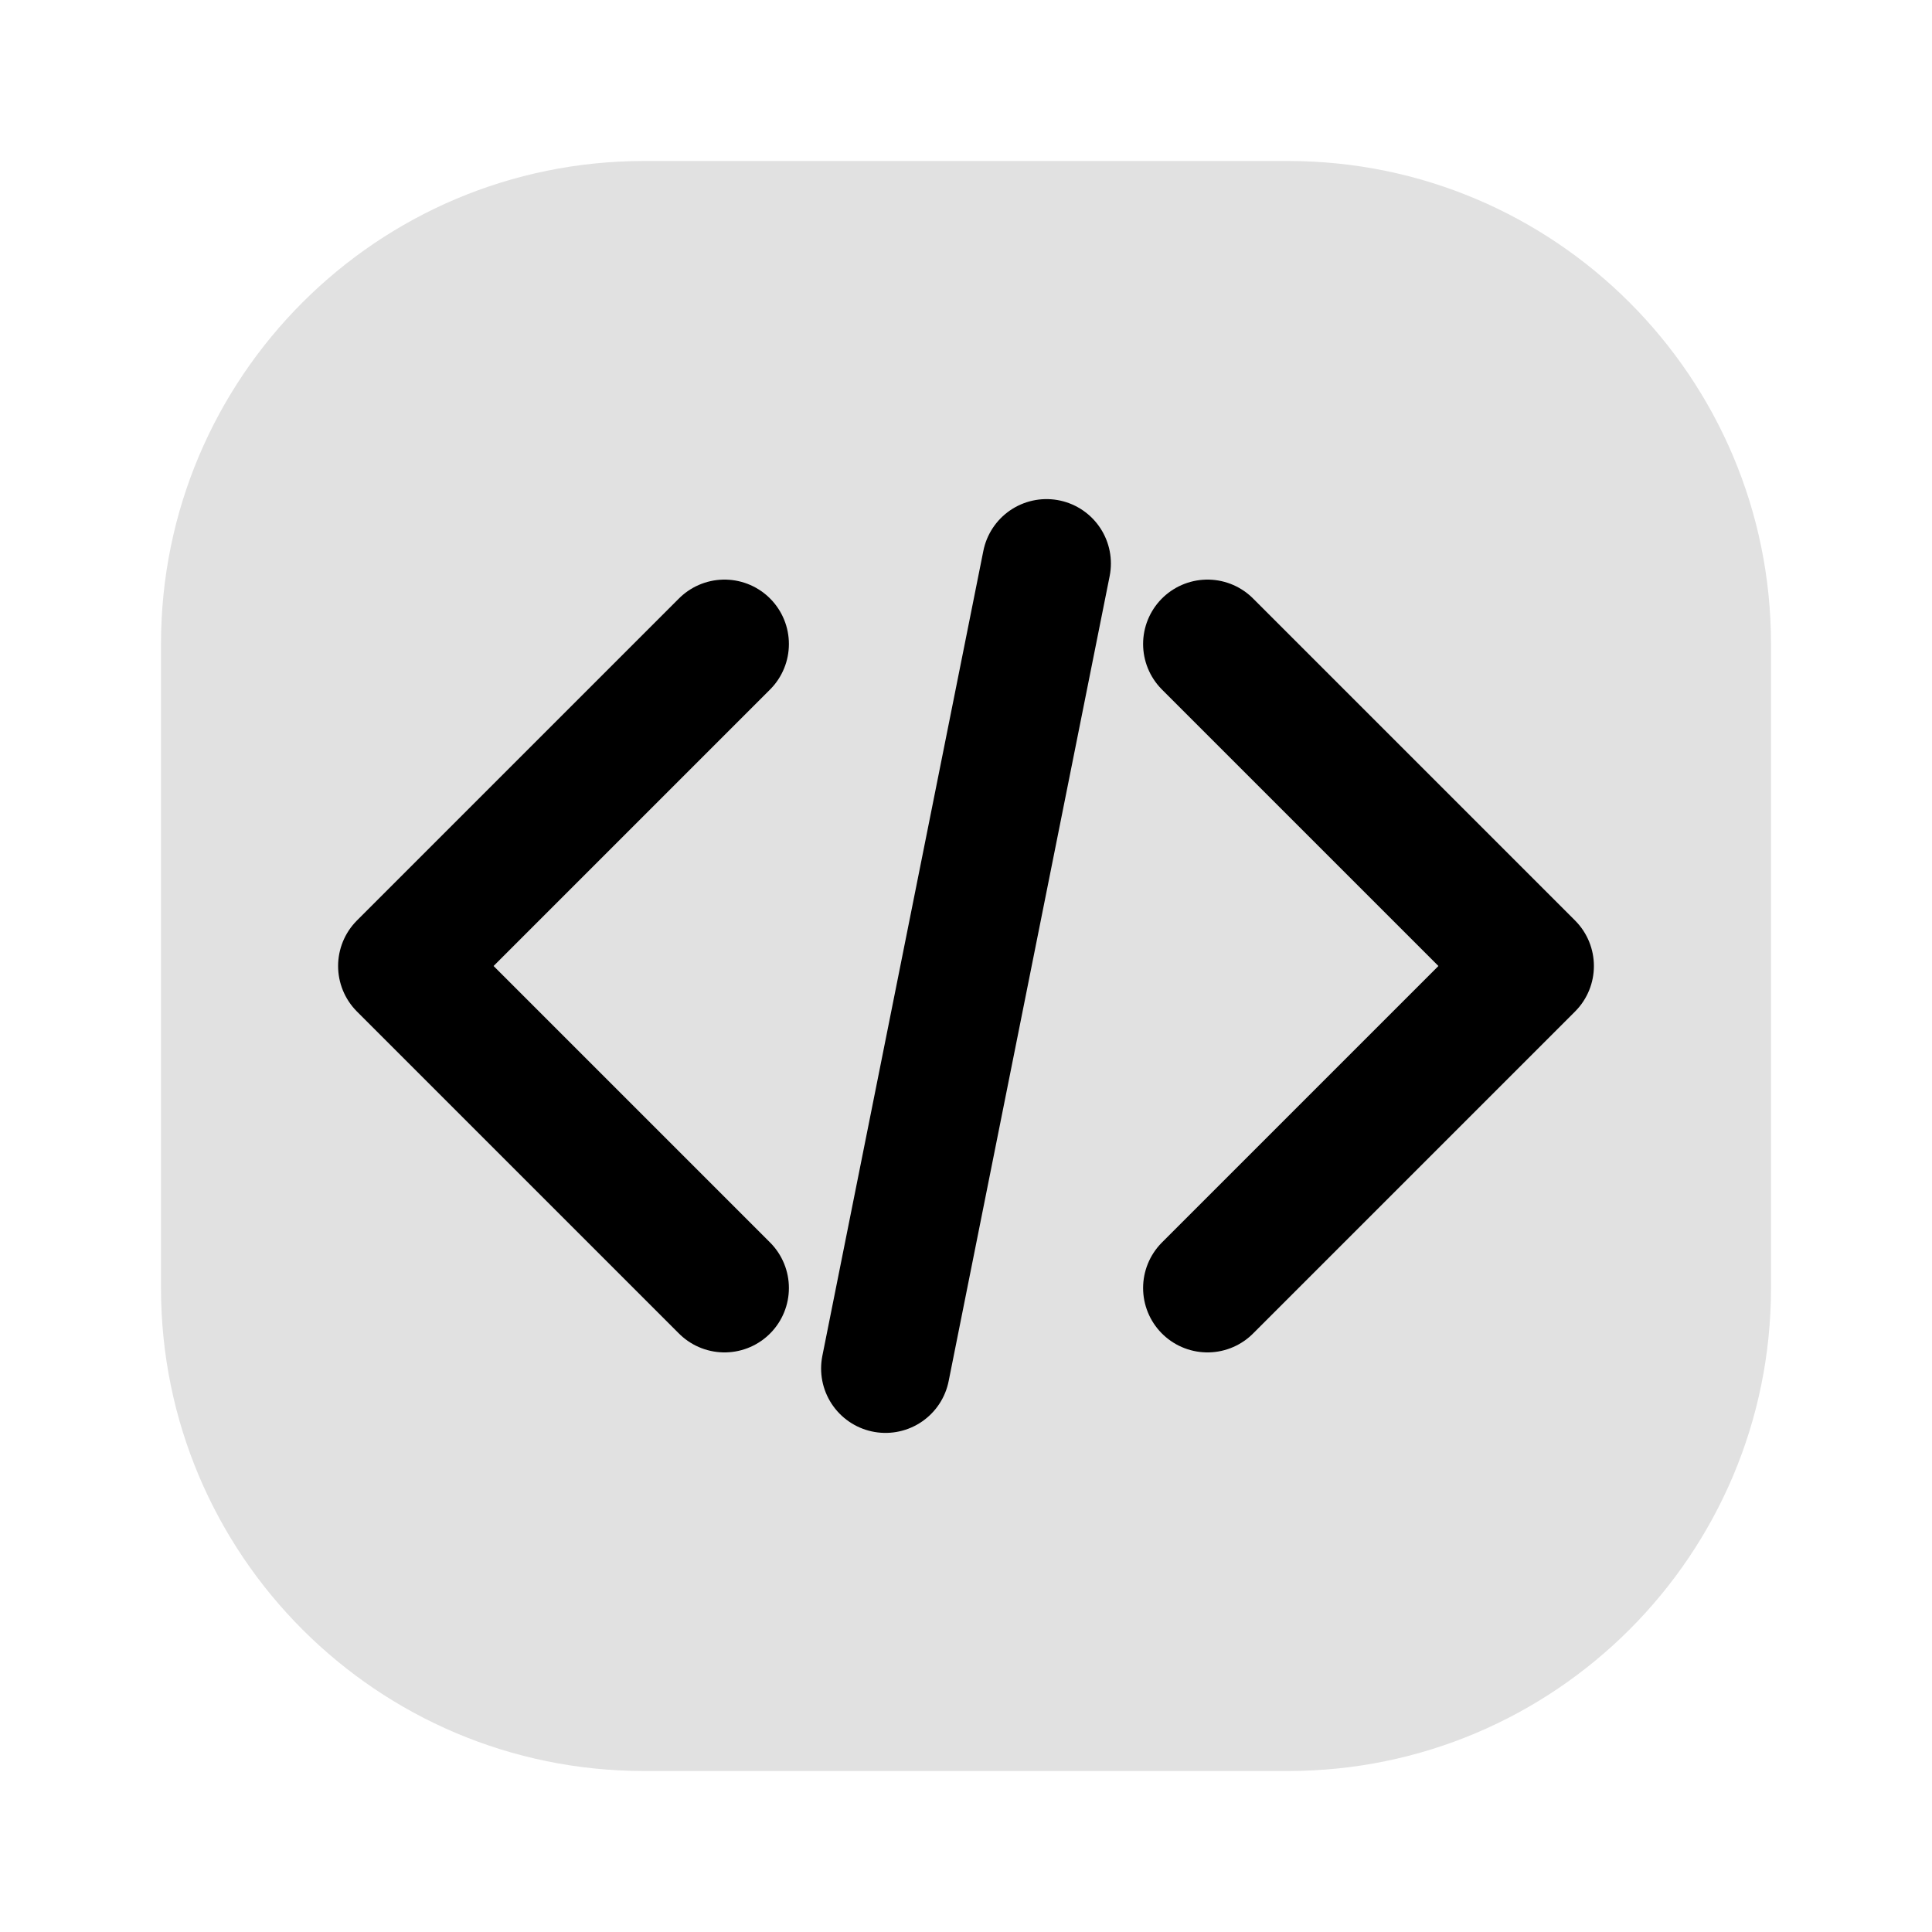
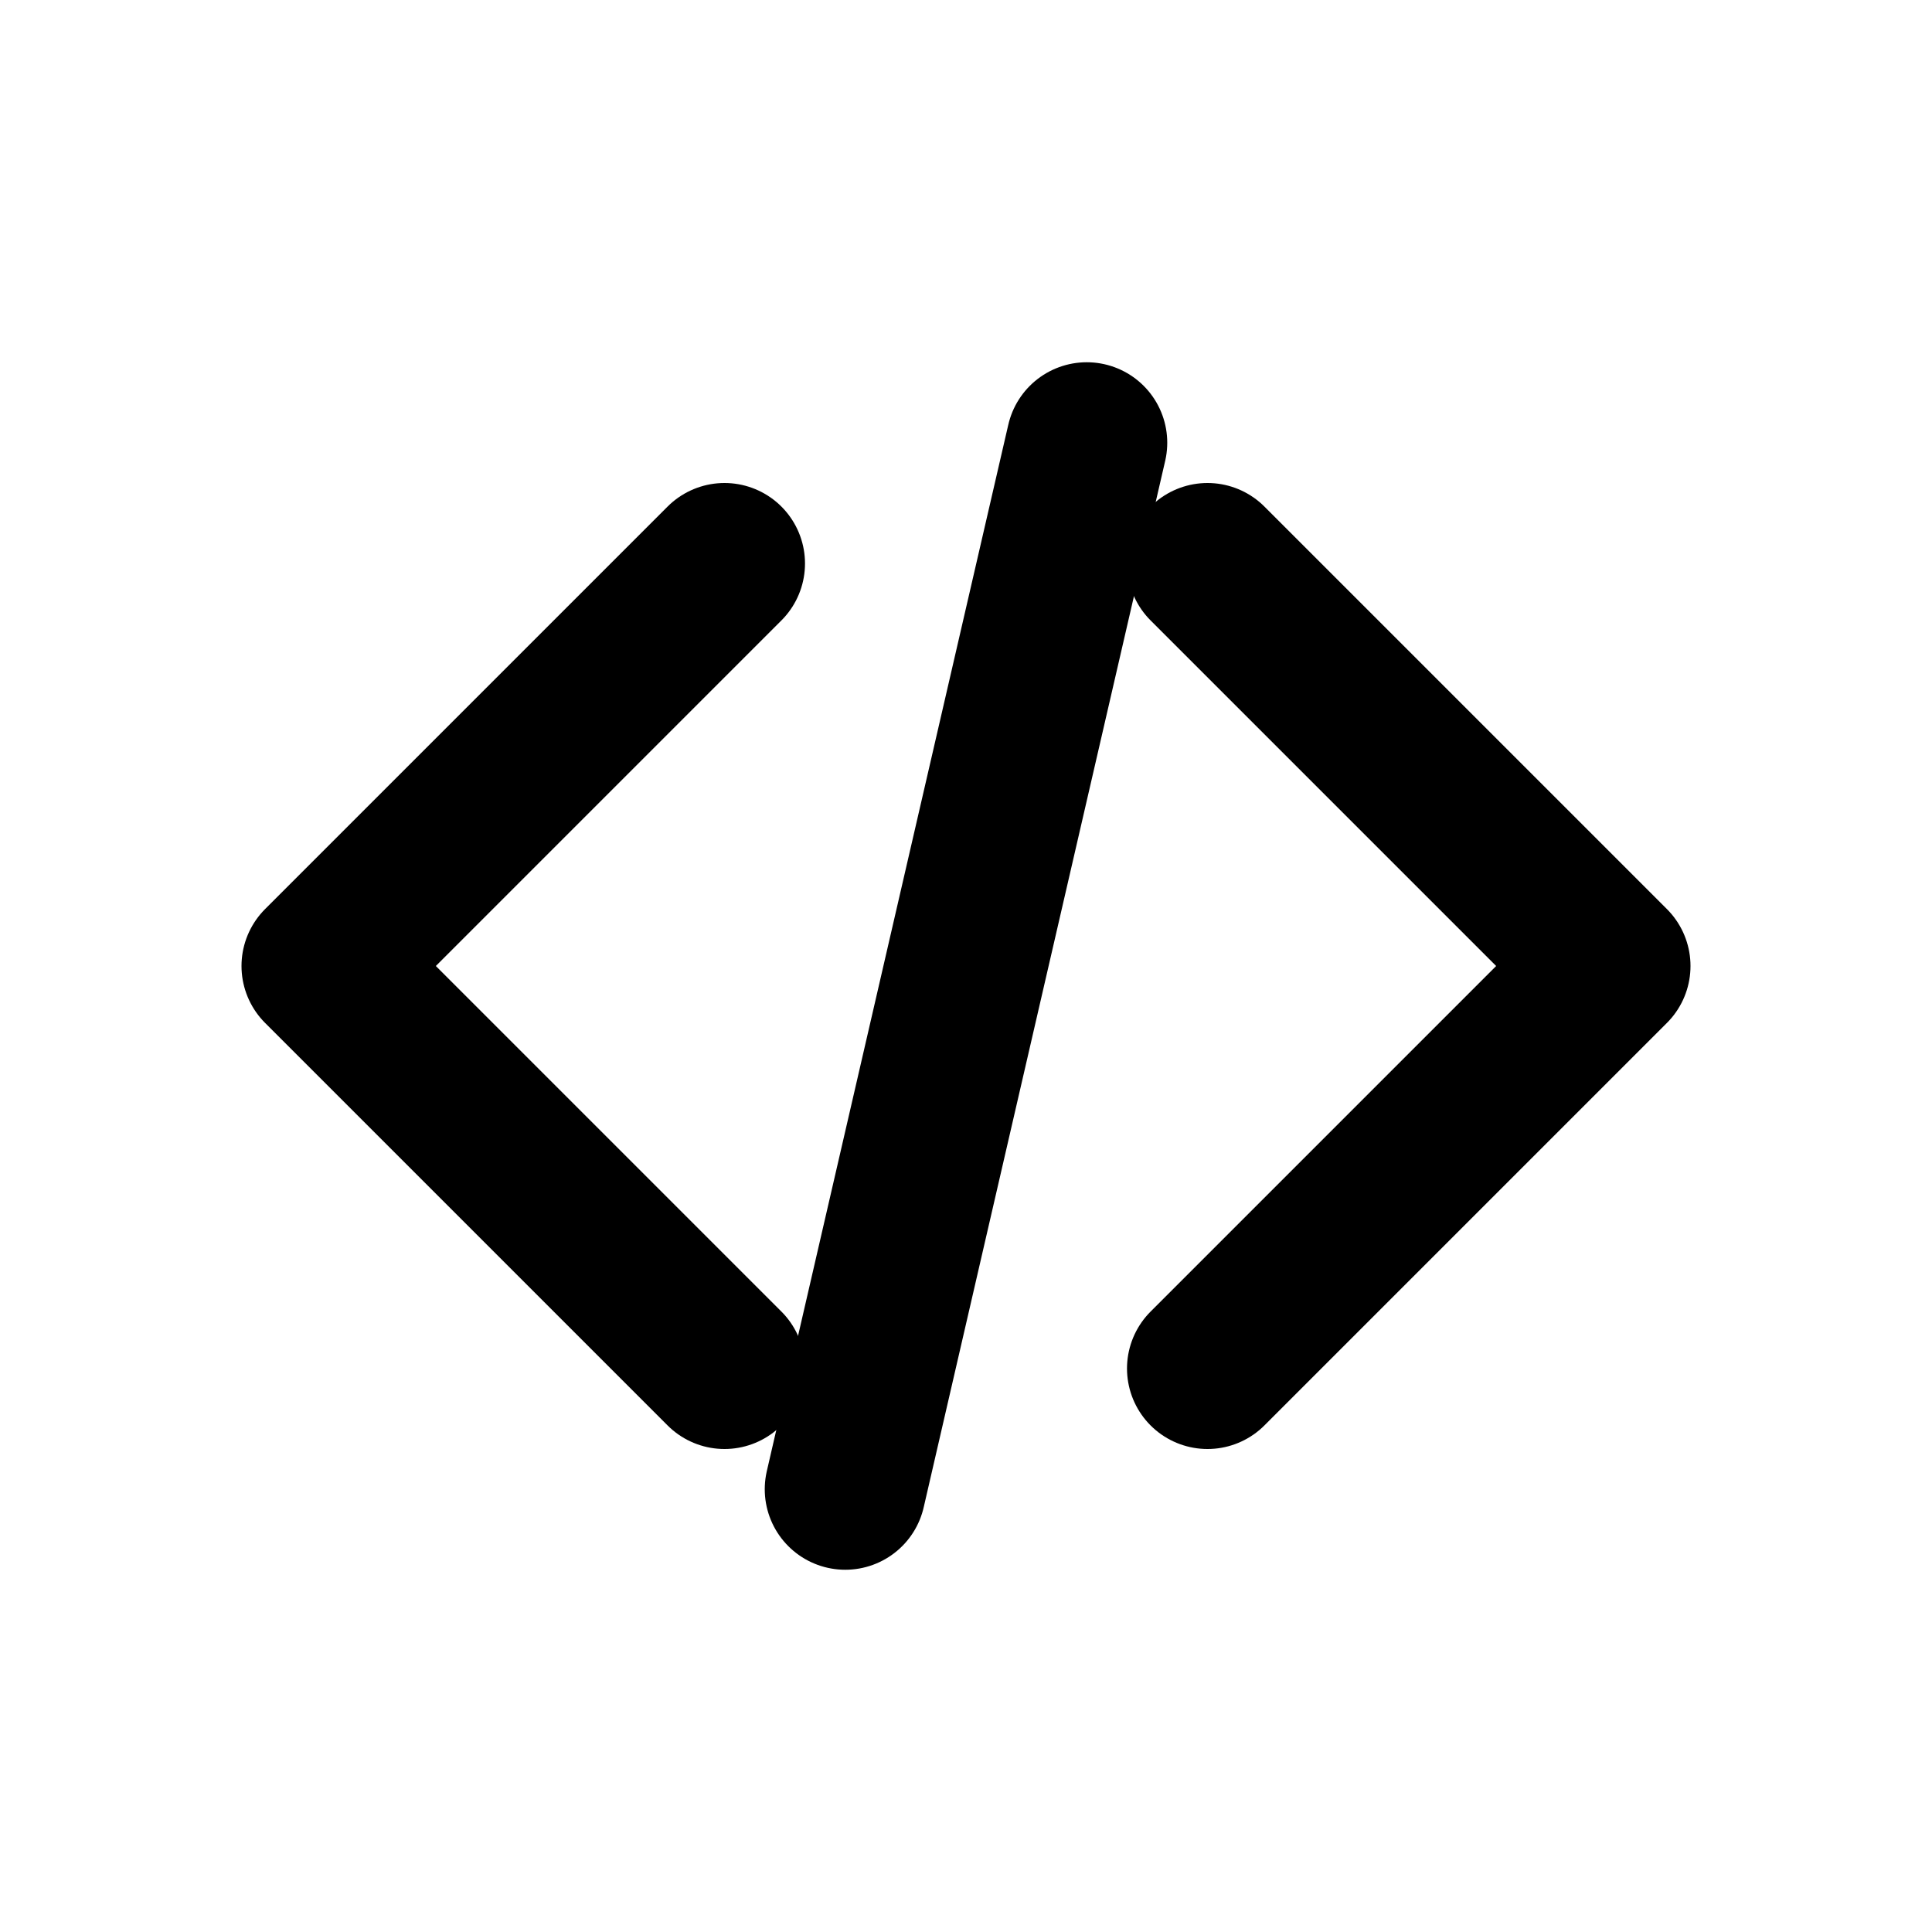
<svg xmlns="http://www.w3.org/2000/svg" viewBox="0 0 24 24" fill="none">
-   <rect x="2" y="2" width="20" height="20" rx="6" fill="currentColor" fill-opacity="0.12" />
-   <g stroke="currentColor" stroke-width="1.6" stroke-linecap="round" stroke-linejoin="round" fill="none">
-     <path d="M9 8L5 12L9 16" />
-     <path d="M15 8L19 12L15 16" />
-     <path d="M13 7L11 17" />
+   <g stroke="currentColor" stroke-width="2" stroke-linecap="round" stroke-linejoin="round" fill="none">
+     <path d="M9 7L4 12L9 17" />
+     <path d="M15 7L20 12L15 17" />
+     <path d="M13.5 5.5L10.5 18.5" />
  </g>
</svg>
